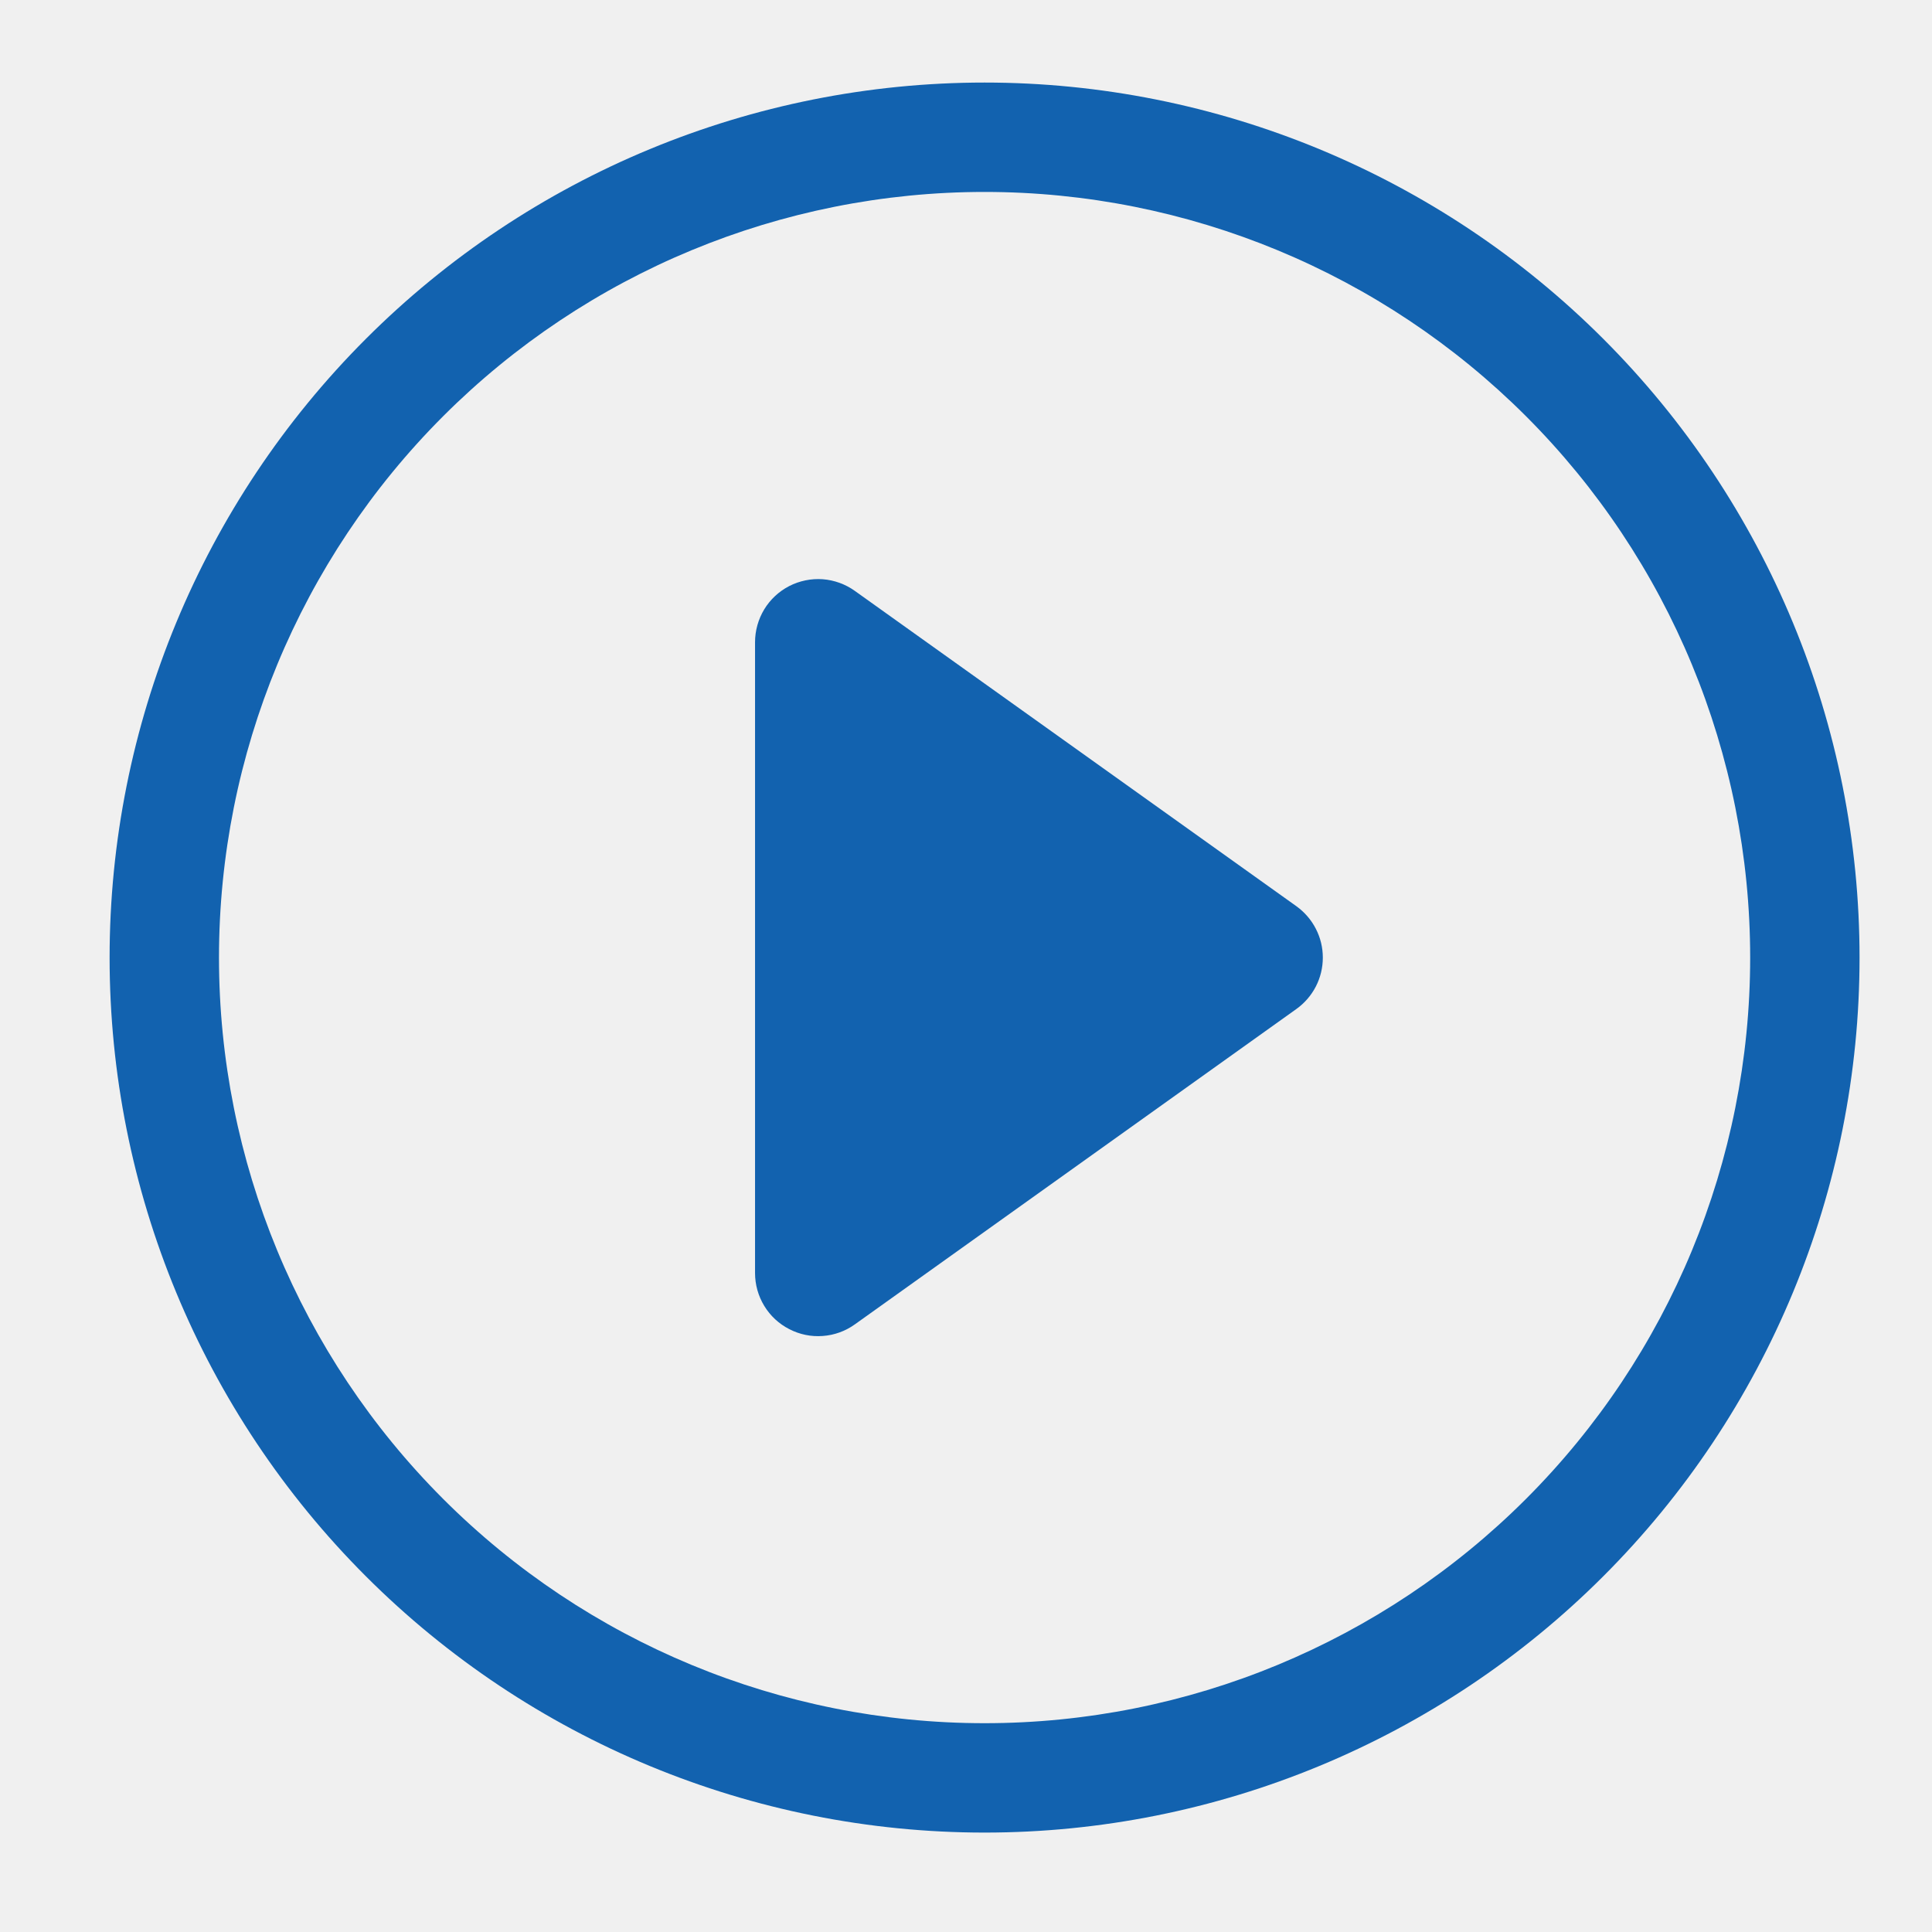
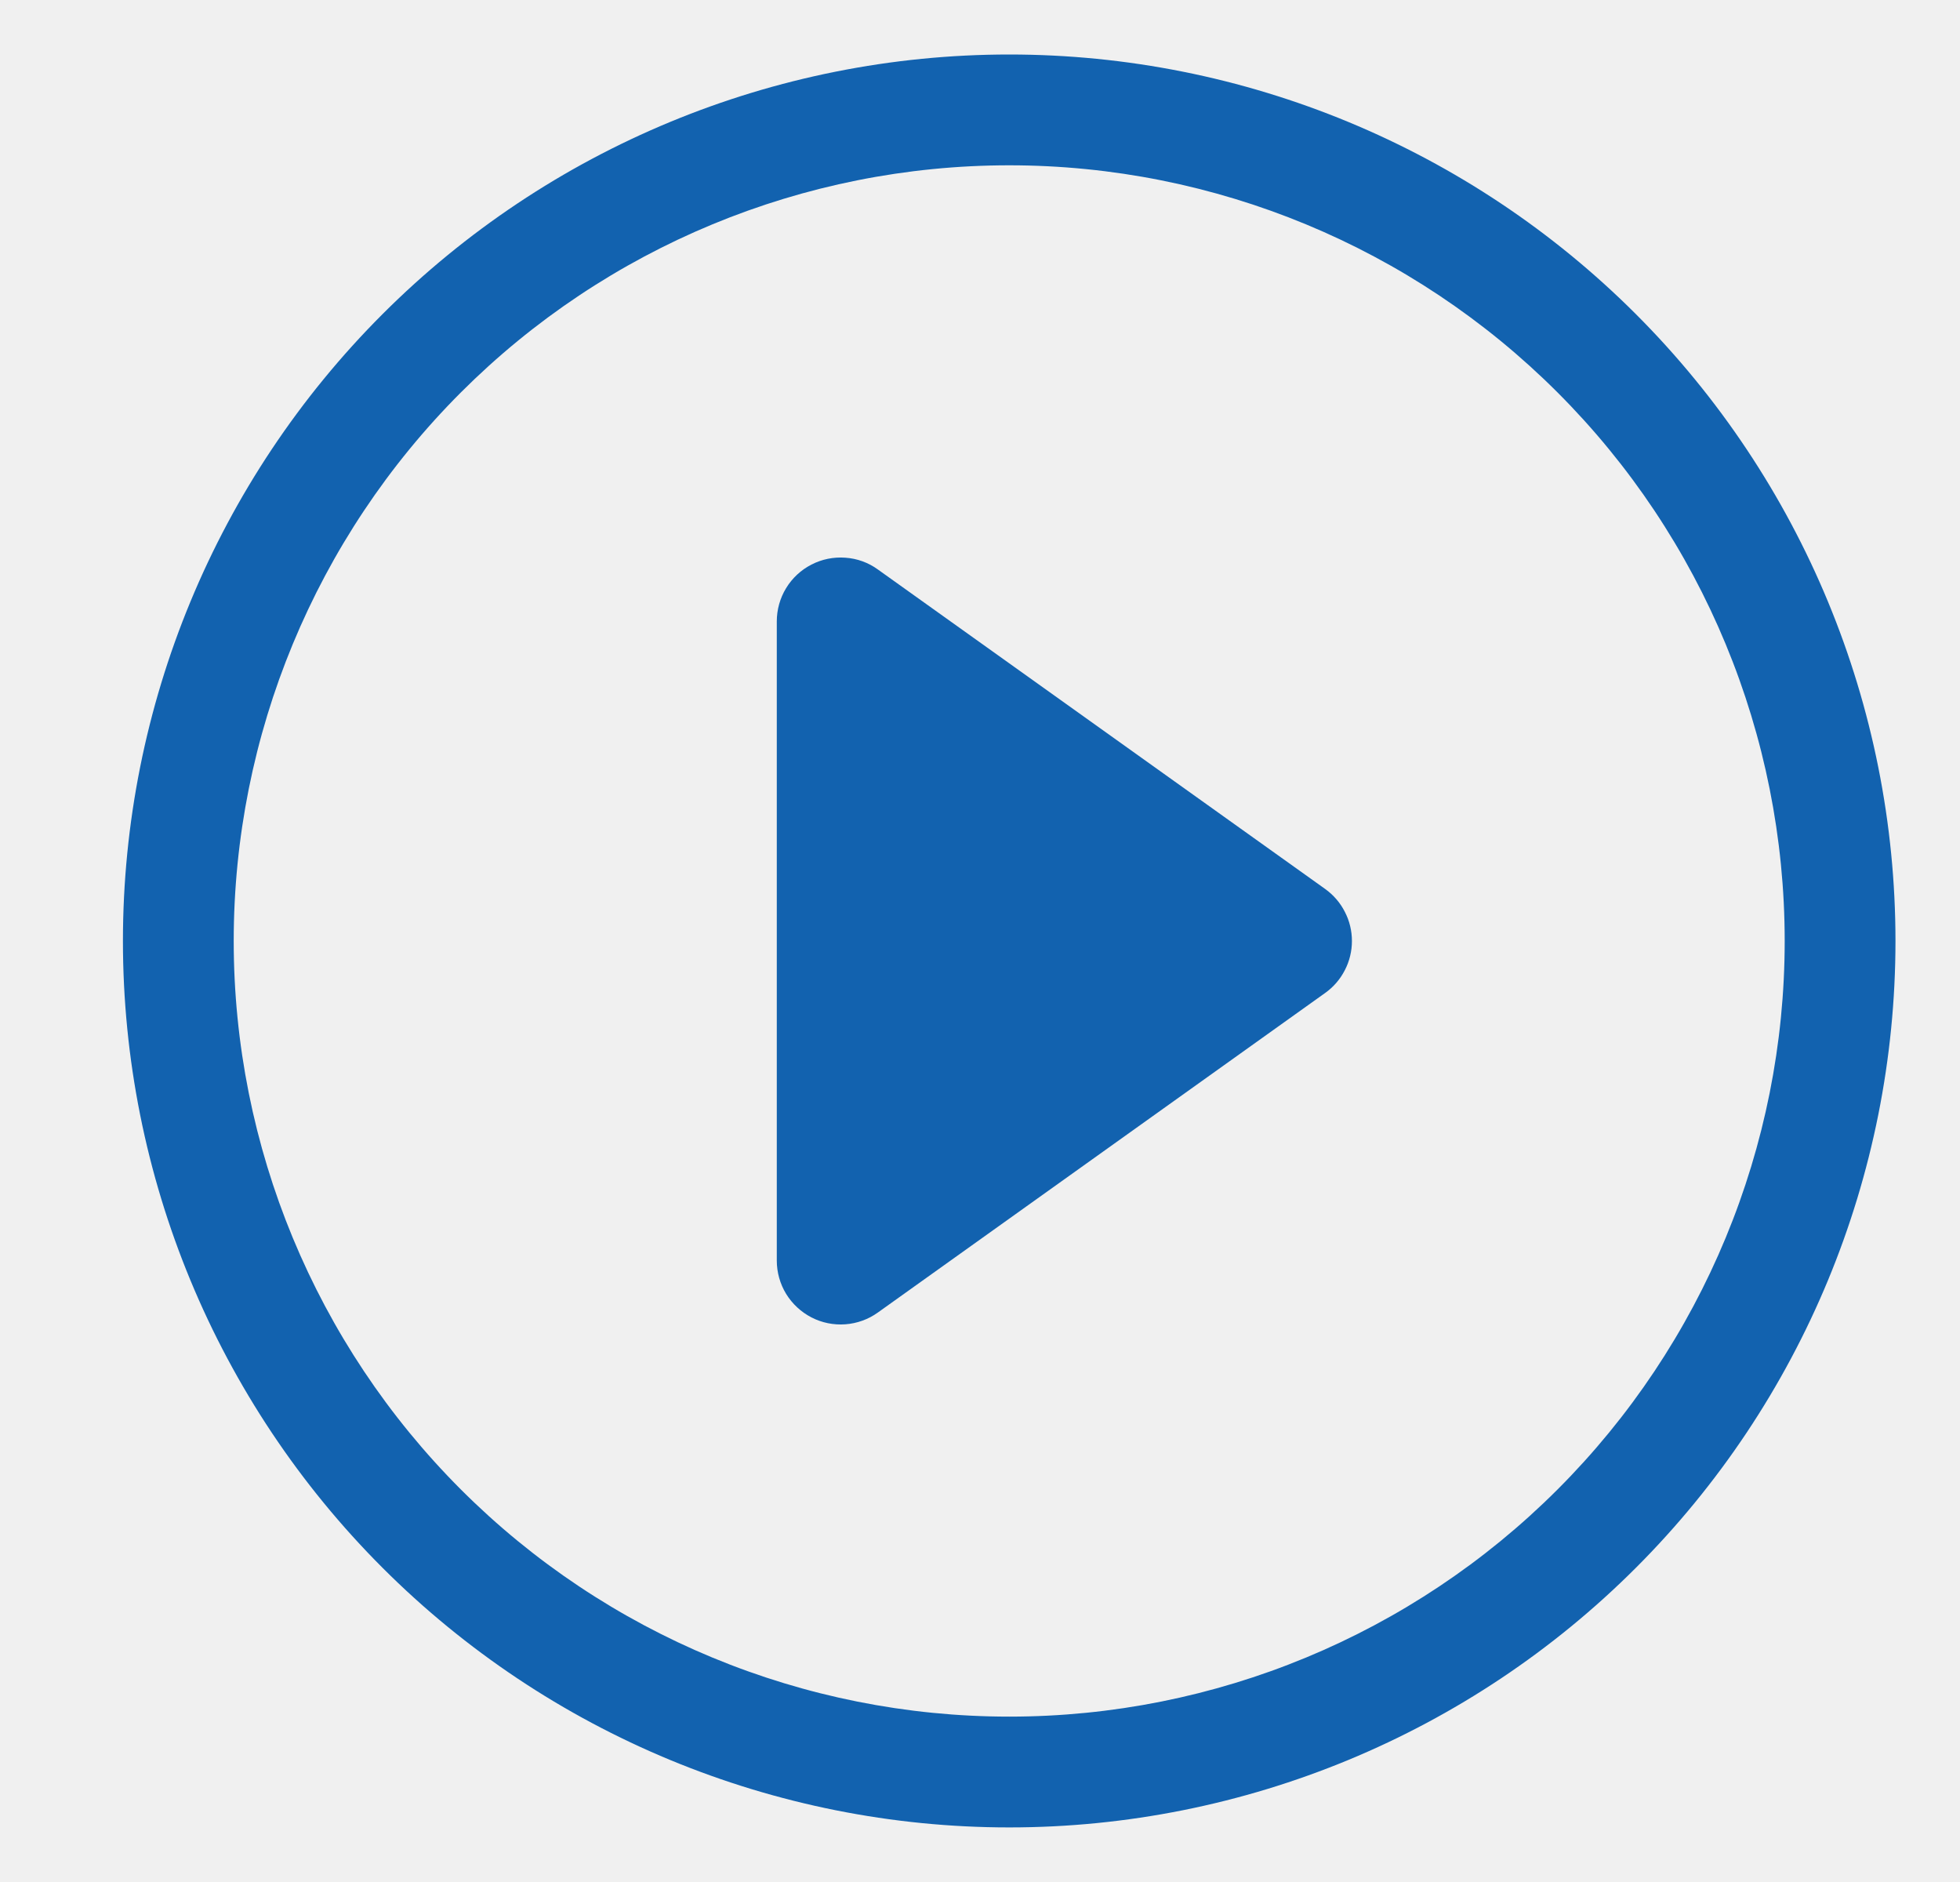
- <svg xmlns="http://www.w3.org/2000/svg" width="26" height="26" viewBox="0 0 26 26" fill="none">
-   <g clip-path="url(#clip0_376_44874)">
-     <path d="M13.25 23.19C10.517 23.19 7.897 22.105 5.964 20.172C4.032 18.24 2.947 15.619 2.947 12.887C2.947 10.154 4.032 7.533 5.964 5.601C7.897 3.669 10.517 2.583 13.25 2.583C15.983 2.583 18.603 3.669 20.536 5.601C22.468 7.533 23.553 10.154 23.553 12.887C23.553 15.619 22.468 18.24 20.536 20.172C18.603 22.105 15.983 23.19 13.25 23.19ZM13.25 24.662C16.373 24.662 19.368 23.421 21.576 21.213C23.785 19.005 25.025 16.01 25.025 12.887C25.025 9.764 23.785 6.769 21.576 4.56C19.368 2.352 16.373 1.111 13.25 1.111C10.127 1.111 7.132 2.352 4.924 4.56C2.715 6.769 1.475 9.764 1.475 12.887C1.475 16.01 2.715 19.005 4.924 21.213C7.132 23.421 10.127 24.662 13.25 24.662V24.662Z" fill="#1262AF" />
-     <path d="M10.621 7.887C10.76 7.816 10.916 7.784 11.072 7.795C11.227 7.807 11.377 7.861 11.504 7.952L17.447 12.196C17.556 12.275 17.646 12.378 17.708 12.499C17.77 12.619 17.802 12.752 17.802 12.887C17.802 13.022 17.77 13.156 17.708 13.276C17.646 13.396 17.556 13.5 17.447 13.578L11.504 17.823C11.377 17.914 11.228 17.968 11.072 17.979C10.916 17.991 10.761 17.959 10.622 17.887C10.483 17.816 10.366 17.708 10.285 17.574C10.204 17.441 10.161 17.288 10.161 17.132V8.643C10.161 8.487 10.204 8.334 10.285 8.2C10.366 8.067 10.482 7.959 10.621 7.887V7.887Z" fill="#1262AF" />
+ <svg xmlns="http://www.w3.org/2000/svg" width="25" height="24" viewBox="0 0 25 24" fill="none">
+   <g clip-path="url(#clip0_282_30538)">
+     <path d="M12.873 21.891C10.249 21.891 7.733 20.849 5.878 18.994C4.024 17.139 2.981 14.623 2.981 12C2.981 9.376 4.024 6.86 5.878 5.005C7.733 3.15 10.249 2.108 12.873 2.108C15.496 2.108 18.012 3.15 19.867 5.005C21.722 6.86 22.764 9.376 22.764 12C22.764 14.623 21.722 17.139 19.867 18.994C18.012 20.849 15.496 21.891 12.873 21.891ZM12.873 23.304C15.871 23.304 18.746 22.113 20.866 19.993C22.986 17.873 24.177 14.998 24.177 12C24.177 9.002 22.986 6.126 20.866 4.006C18.746 1.886 15.871 0.695 12.873 0.695C9.875 0.695 6.999 1.886 4.879 4.006C2.759 6.126 1.568 9.002 1.568 12C1.568 14.998 2.759 17.873 4.879 19.993C6.999 22.113 9.875 23.304 12.873 23.304V23.304Z" fill="#1262AF" />
+     <path d="M10.35 7.2C10.483 7.131 10.633 7.101 10.782 7.112C10.932 7.122 11.076 7.174 11.197 7.262L16.902 11.336C17.008 11.412 17.094 11.511 17.153 11.627C17.213 11.742 17.244 11.87 17.244 12C17.244 12.13 17.213 12.258 17.153 12.373C17.094 12.488 17.008 12.588 16.902 12.663L11.197 16.738C11.076 16.825 10.932 16.877 10.783 16.888C10.633 16.899 10.483 16.869 10.35 16.8C10.217 16.731 10.105 16.627 10.027 16.5C9.949 16.372 9.908 16.224 9.908 16.075V7.925C9.908 7.775 9.949 7.628 10.027 7.5C10.105 7.372 10.217 7.268 10.35 7.2V7.2Z" fill="#1262AF" />
  </g>
  <defs>
-     <clipPath id="clip0_376_44874">
-       <rect width="25" height="25" fill="white" transform="translate(0.75 0.386719)" />
+     <clipPath id="clip0_282_30538">
+       <rect width="24" height="24" fill="white" transform="translate(0.873047)" />
    </clipPath>
  </defs>
</svg>
